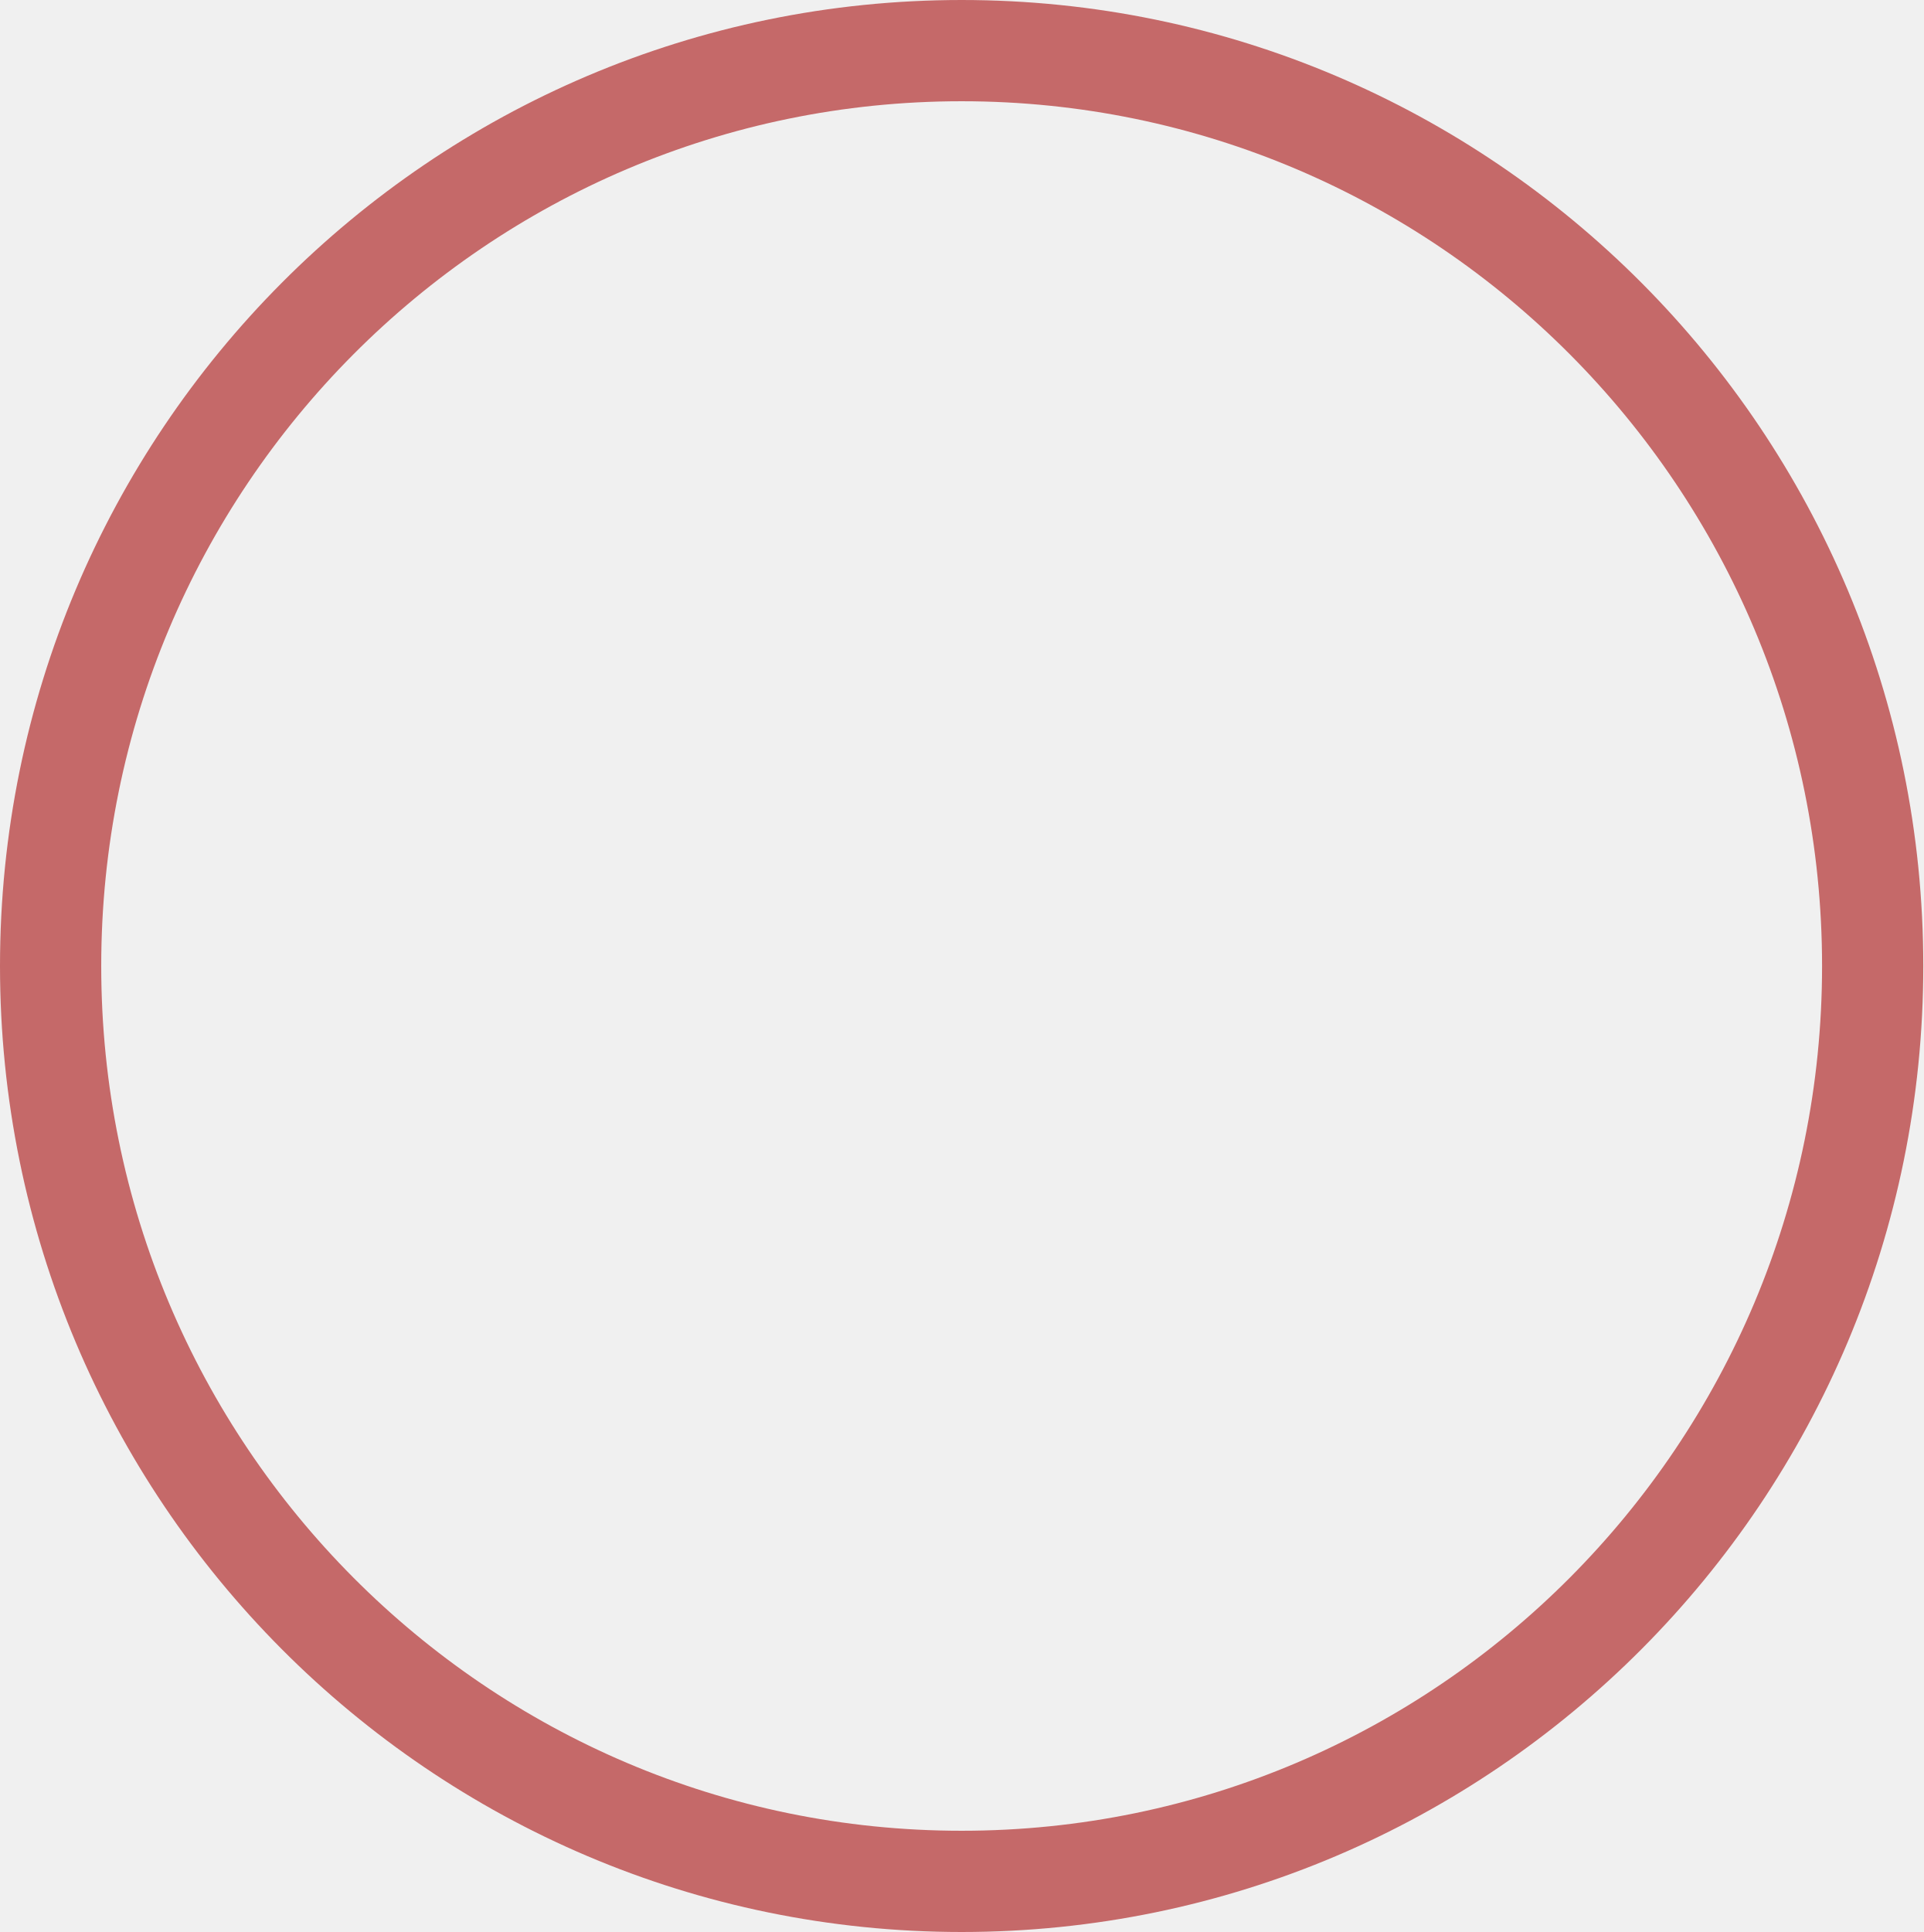
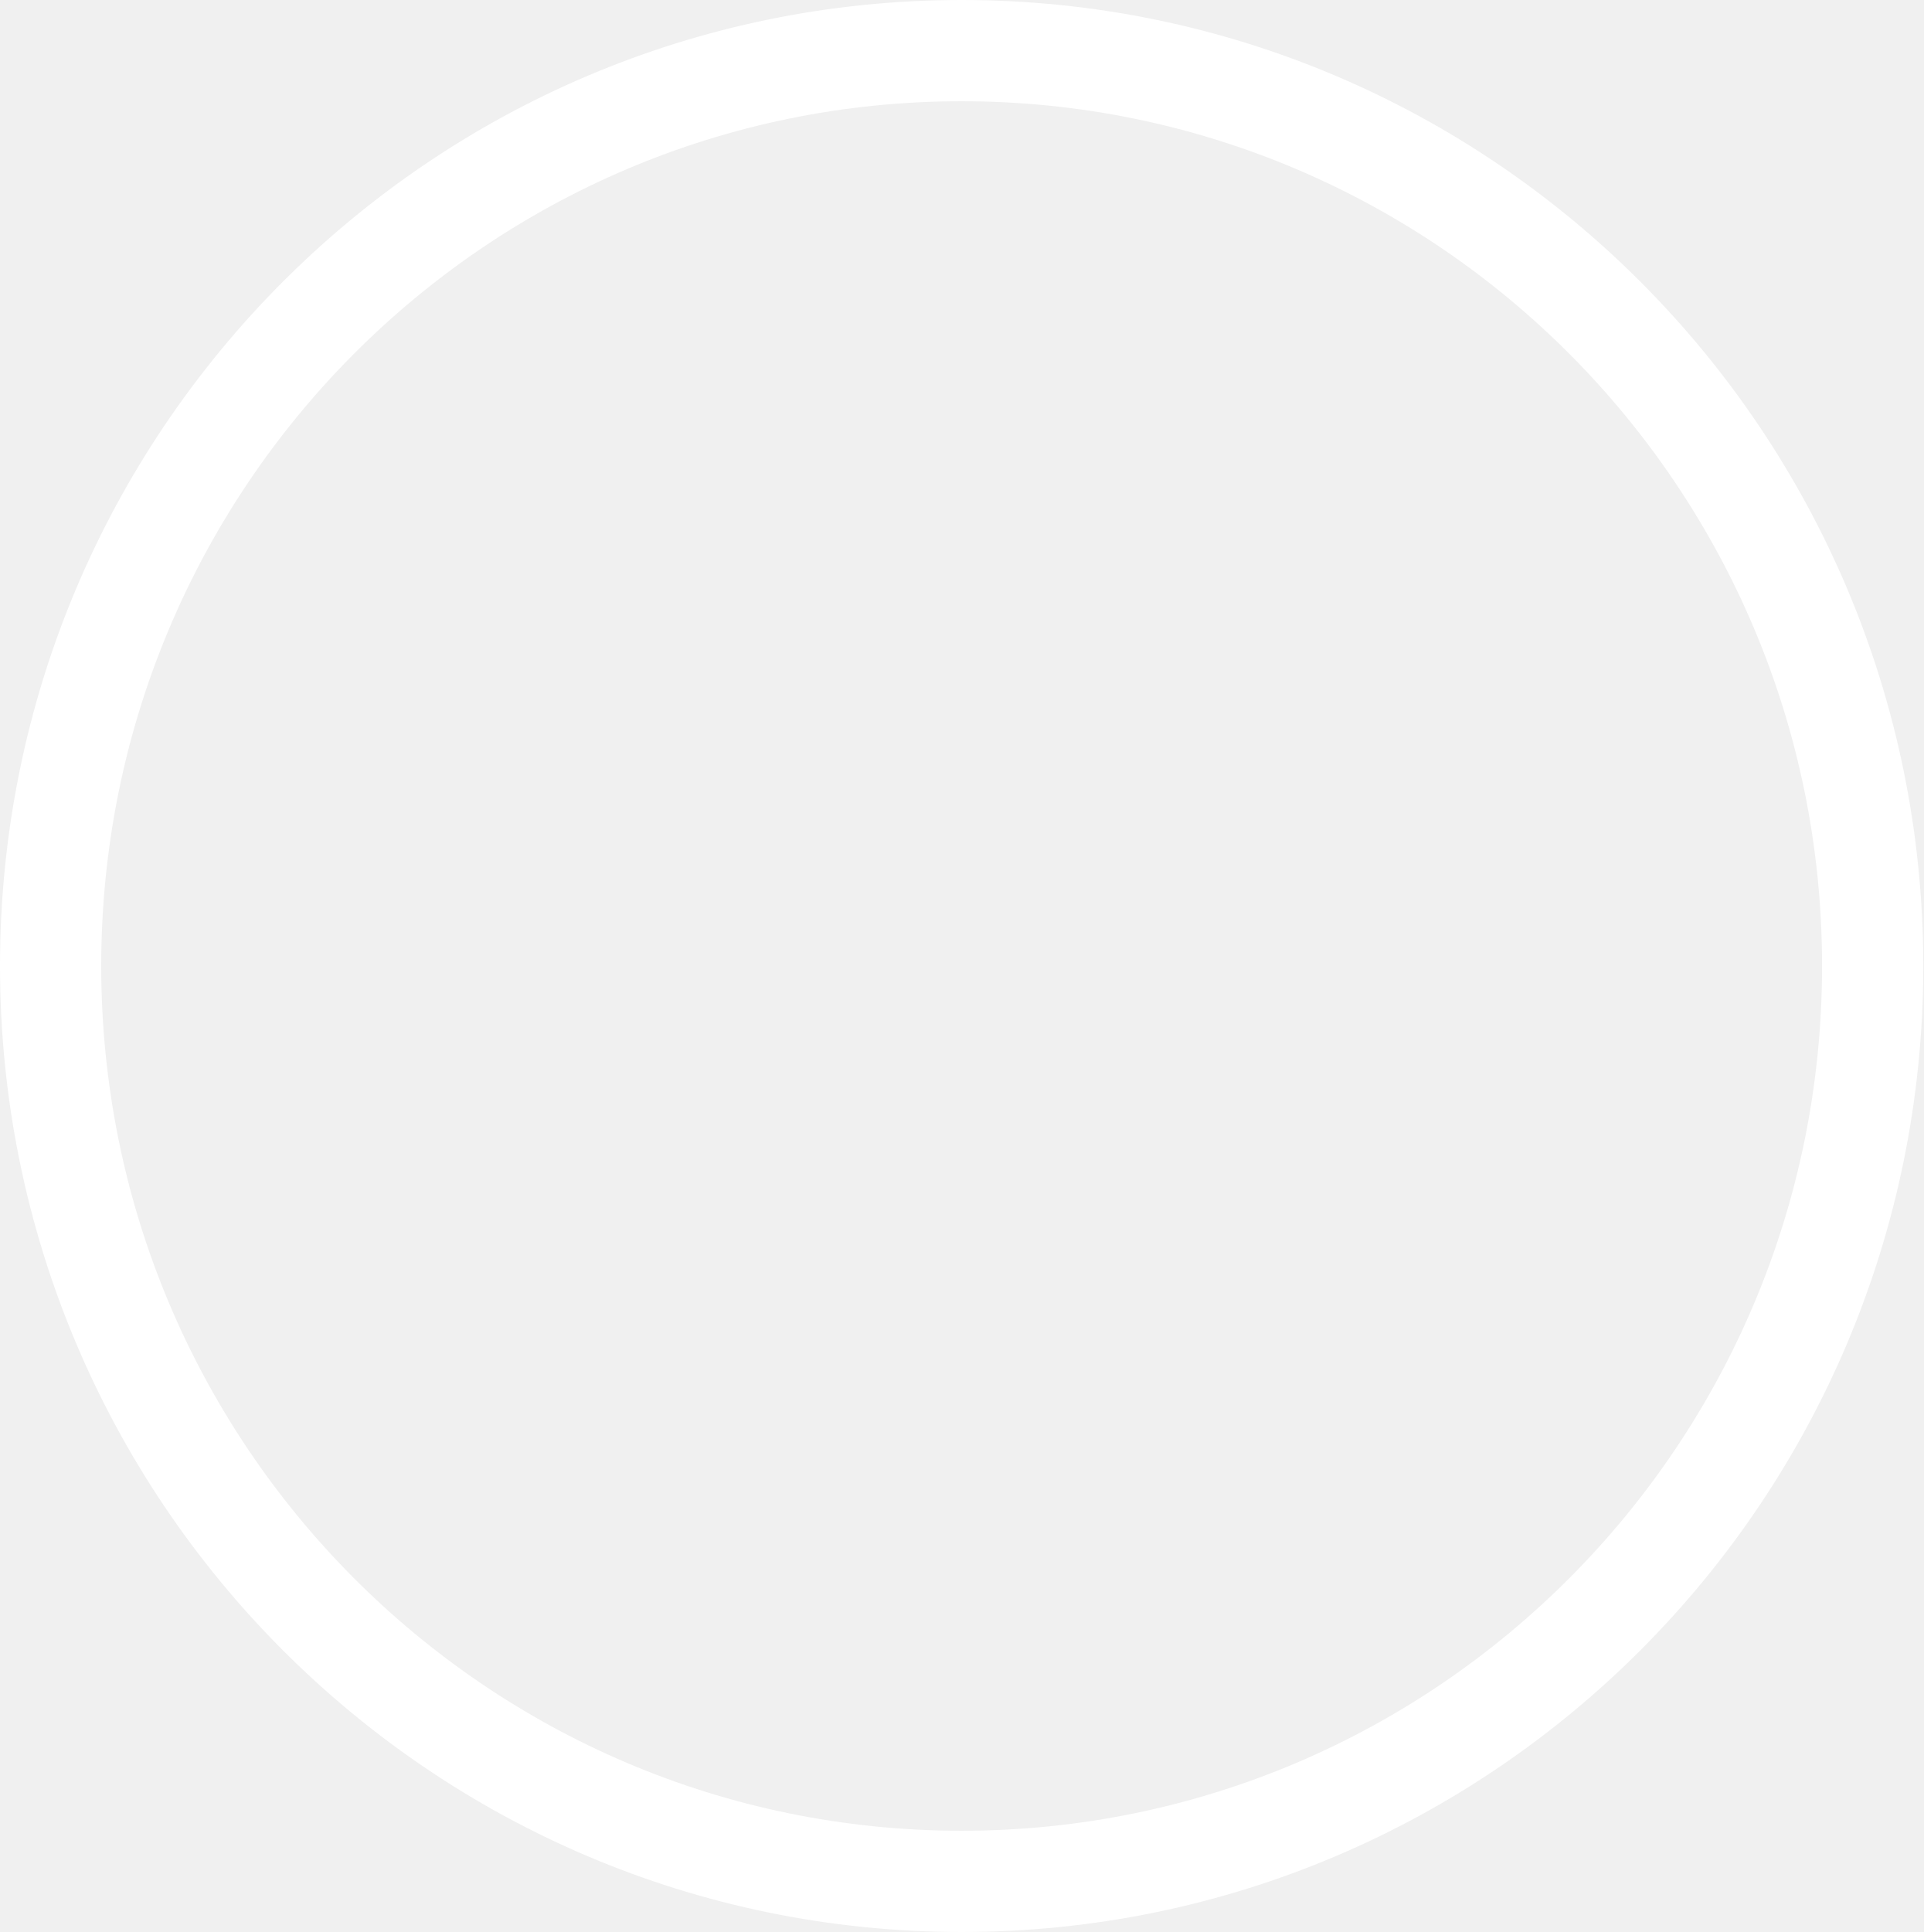
<svg xmlns="http://www.w3.org/2000/svg" width="228" height="229" viewBox="0 0 228 229" fill="none">
-   <path d="M114 6C173.622 6 222 54.552 222 114.5C222 174.448 173.622 223 114 223C54.378 223 6 174.448 6 114.5C6 54.552 54.378 6 114 6Z" stroke="#C56969" stroke-width="12" />
+   <path d="M114 6C173.622 6 222 54.552 222 114.5C222 174.448 173.622 223 114 223C54.378 223 6 174.448 6 114.5C6 54.552 54.378 6 114 6Z" stroke="white" stroke-width="12" />
</svg>
